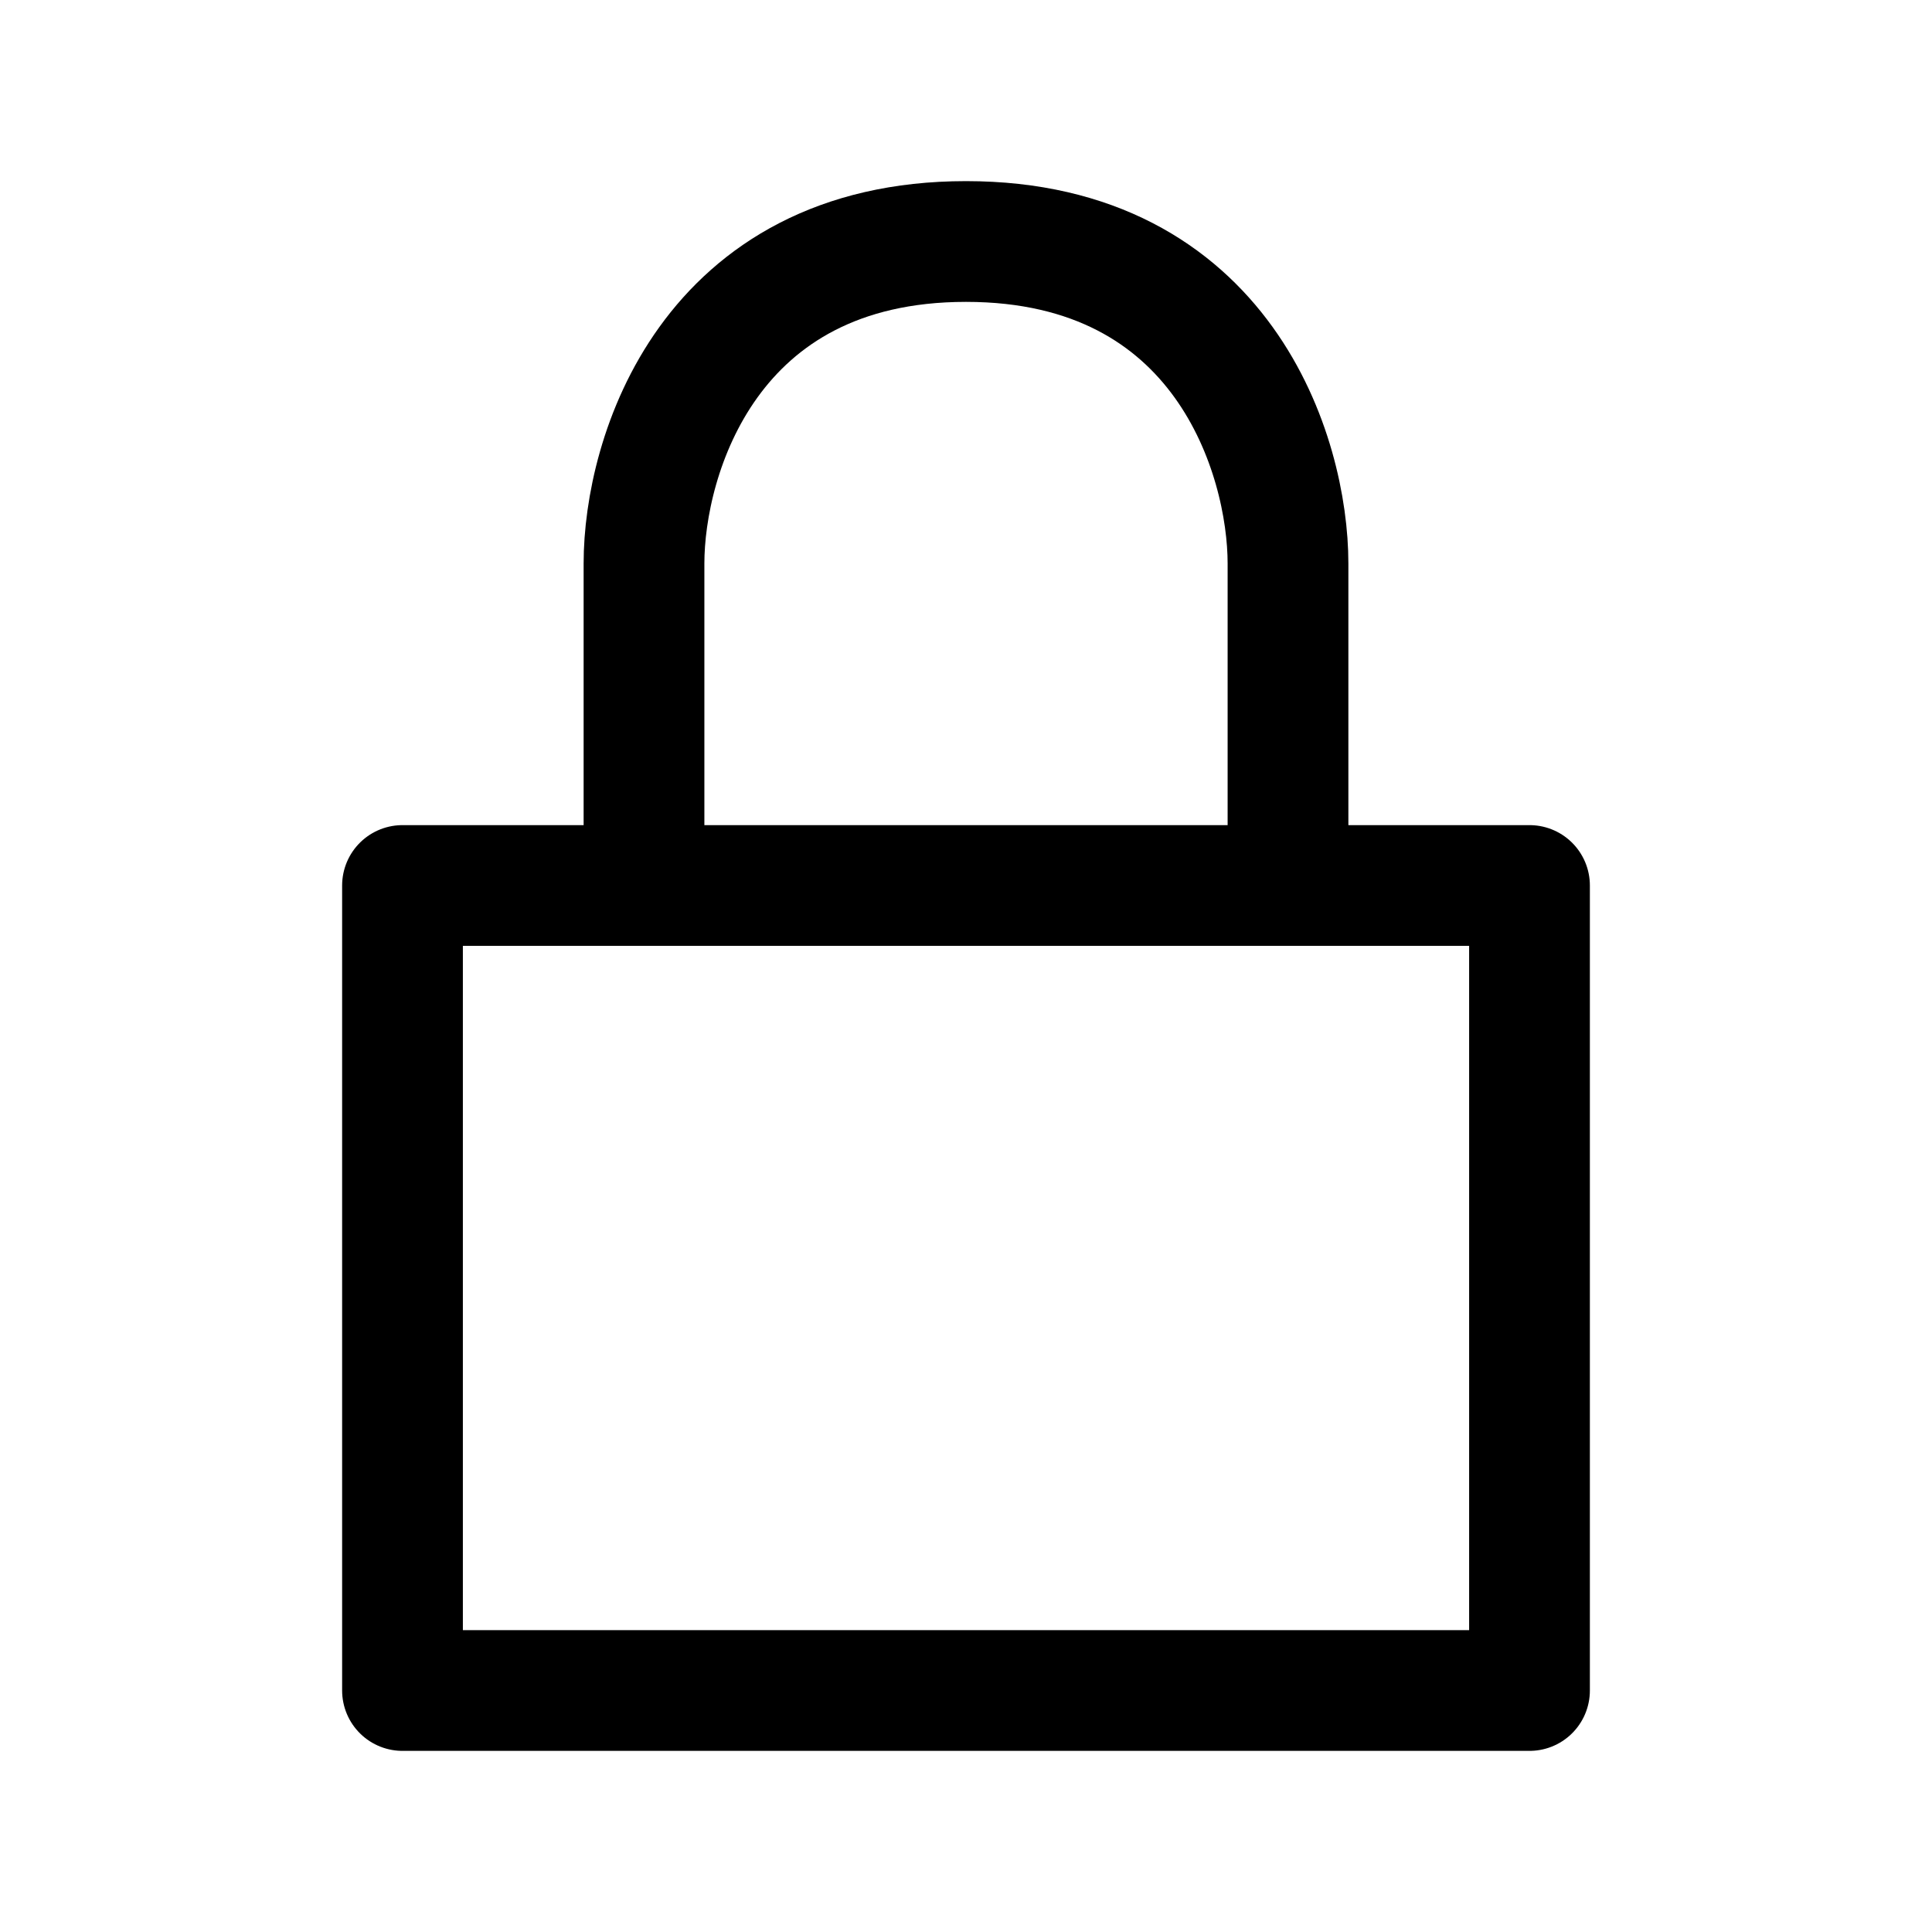
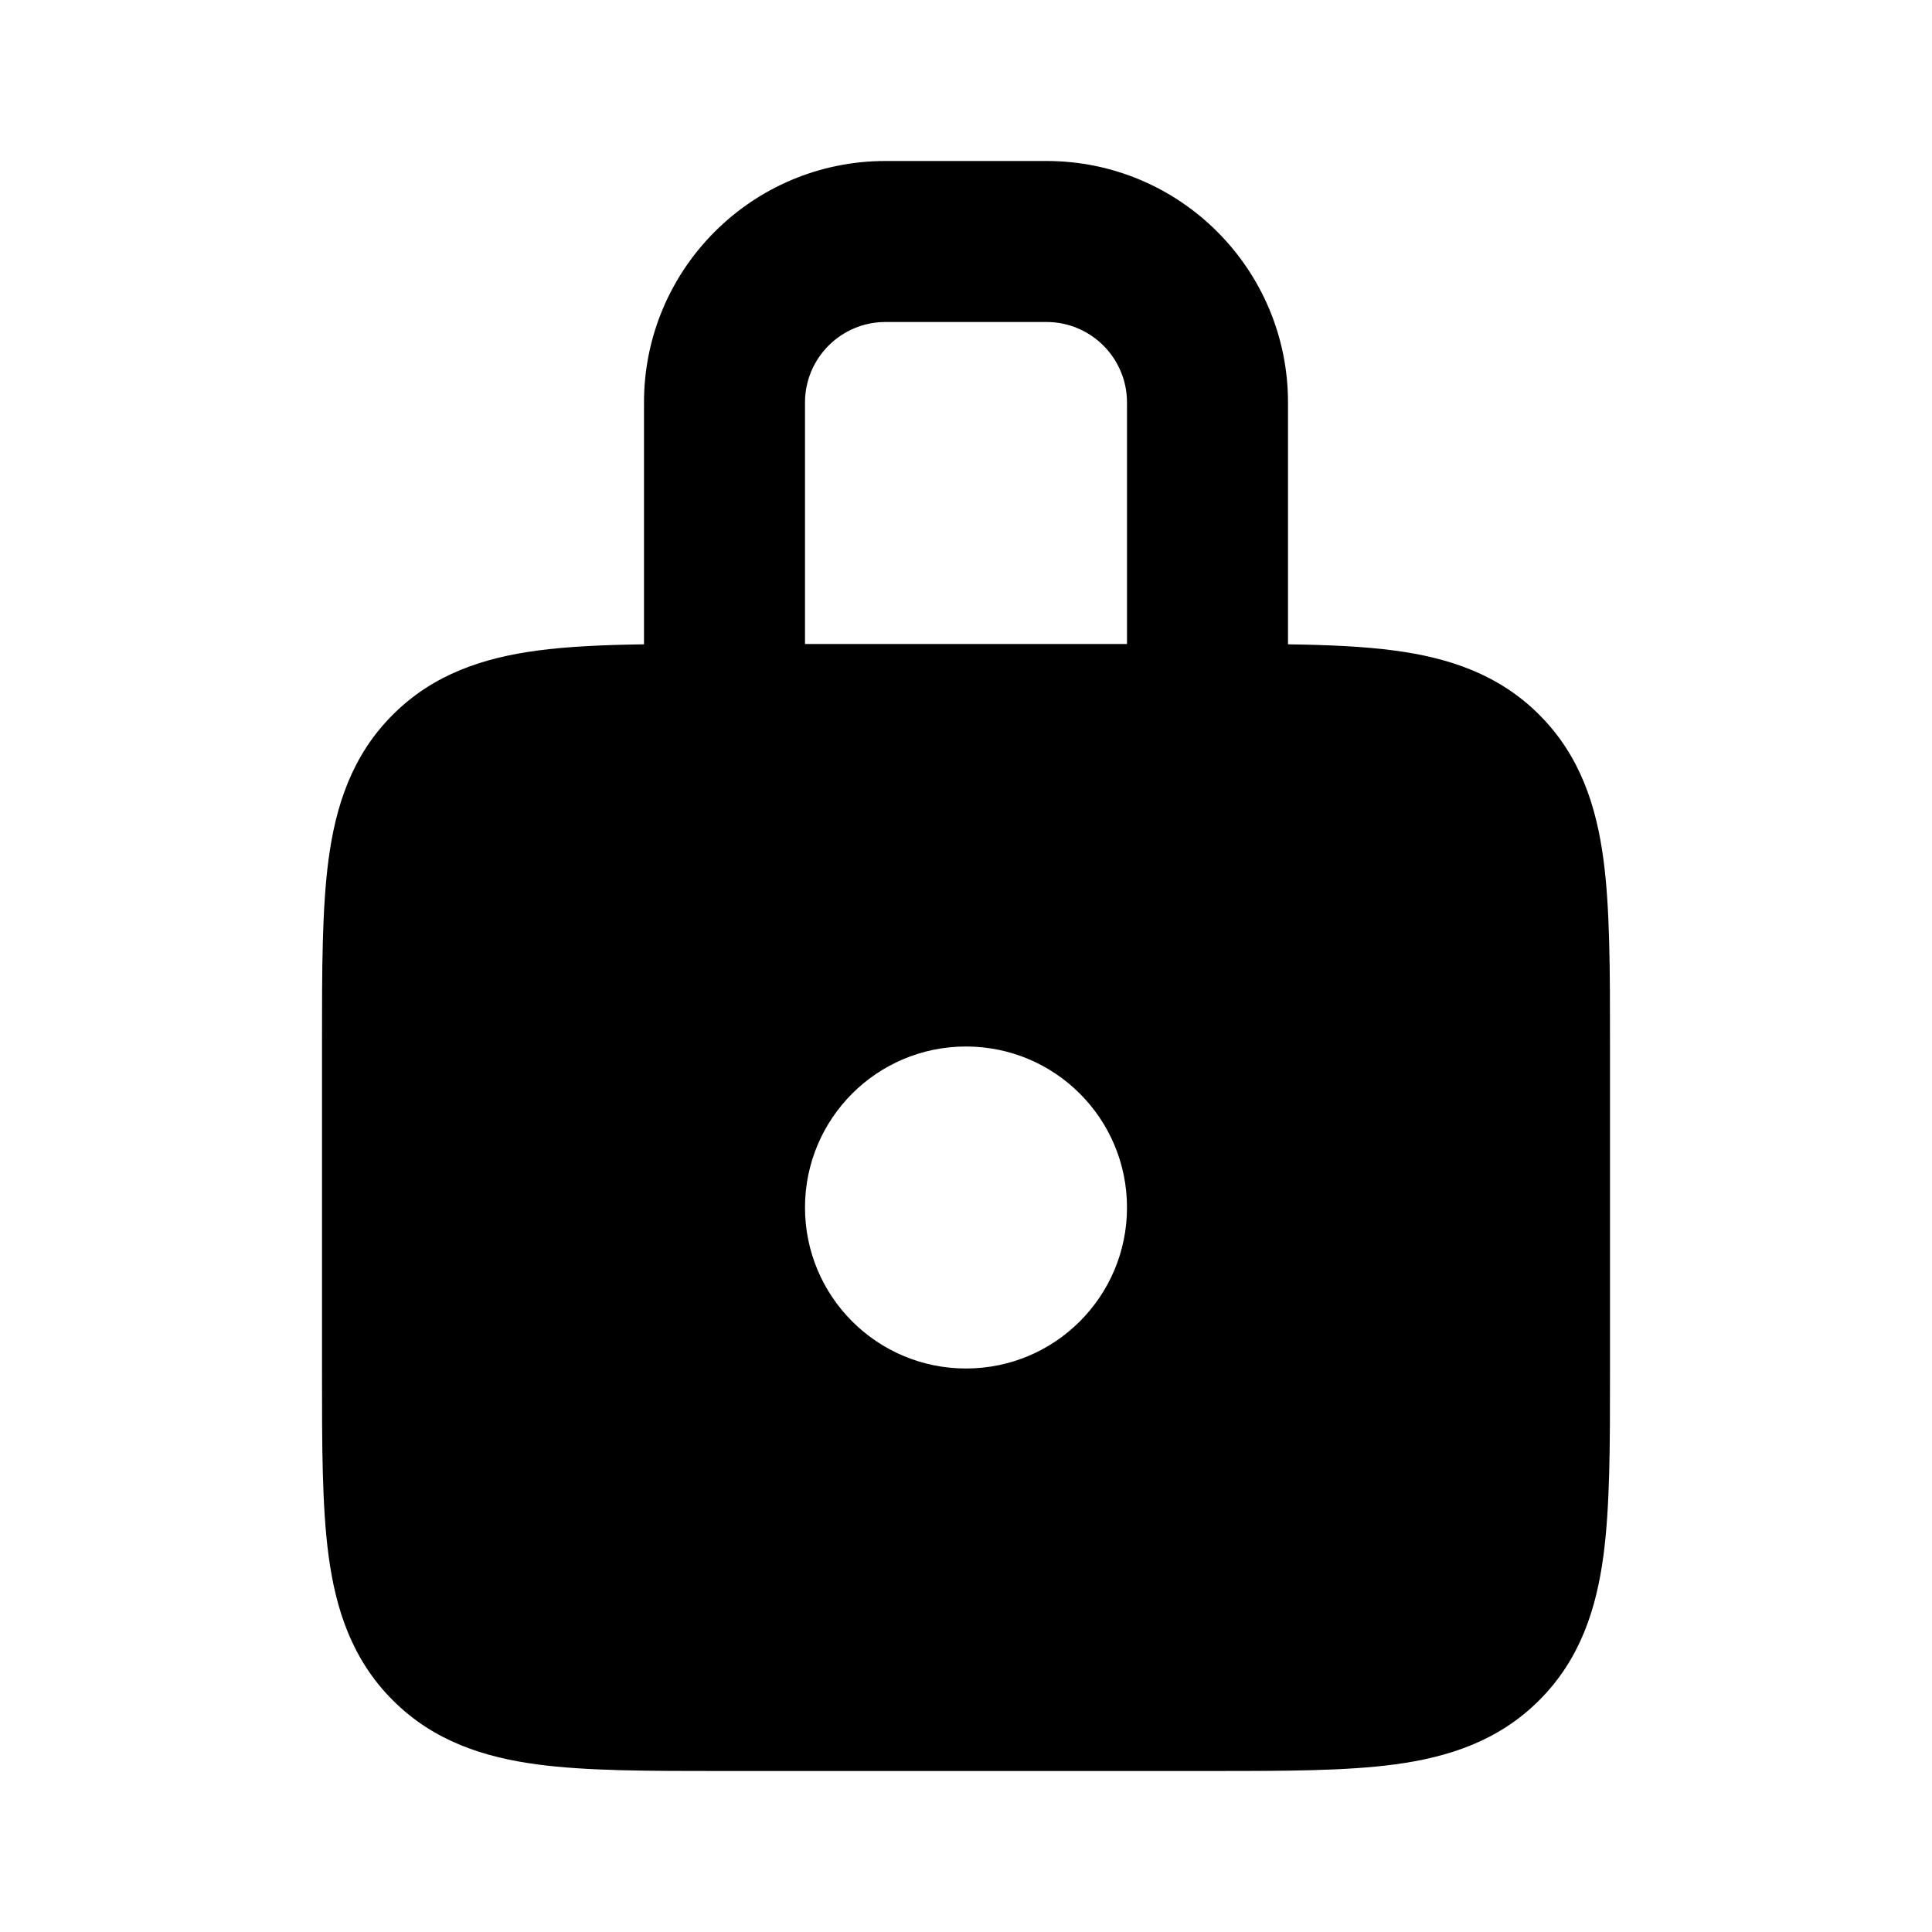
<svg xmlns="http://www.w3.org/2000/svg" width="800px" height="800px" viewBox="0 0 24 24" fill="none">
-   <path d="M8 11V7C8 5.667 8.8 3 12 3C15.2 3 16 5.667 16 7V11M8 11H5V21H19V11H16M8 11H16" stroke="currentColor" stroke-width="1.5" stroke-linecap="round" stroke-linejoin="round" />
+   <path fill-rule="evenodd" clip-rule="evenodd" d="M8 5V8.004C7.502 8.011 7.057 8.03 6.672 8.082C6.017 8.17 5.388 8.369 4.879 8.879C4.369 9.388 4.17 10.017 4.082 10.672C4 11.284 4 12.048 4 12.934V17.066C4 17.952 4 18.716 4.082 19.328C4.17 19.983 4.369 20.612 4.879 21.121C5.388 21.631 6.017 21.83 6.672 21.918C7.284 22 8.048 22 8.934 22H15.066C15.952 22 16.716 22 17.328 21.918C17.983 21.83 18.612 21.631 19.121 21.121C19.631 20.612 19.83 19.983 19.918 19.328C20 18.716 20 17.952 20 17.066V12.934C20 12.048 20 11.284 19.918 10.672C19.83 10.017 19.631 9.388 19.121 8.879C18.612 8.369 17.983 8.17 17.328 8.082C16.943 8.03 16.498 8.011 16 8.004V5C16 3.343 14.657 2 13 2H11C9.343 2 8 3.343 8 5ZM11 4C10.448 4 10 4.448 10 5V8L14 8V5C14 4.448 13.552 4 13 4H11ZM12 13C10.895 13 10 13.895 10 15C10 16.105 10.895 17 12 17C13.105 17 14 16.105 14 15C14 13.895 13.105 13 12 13Z" fill="currentColor" />
</svg>
